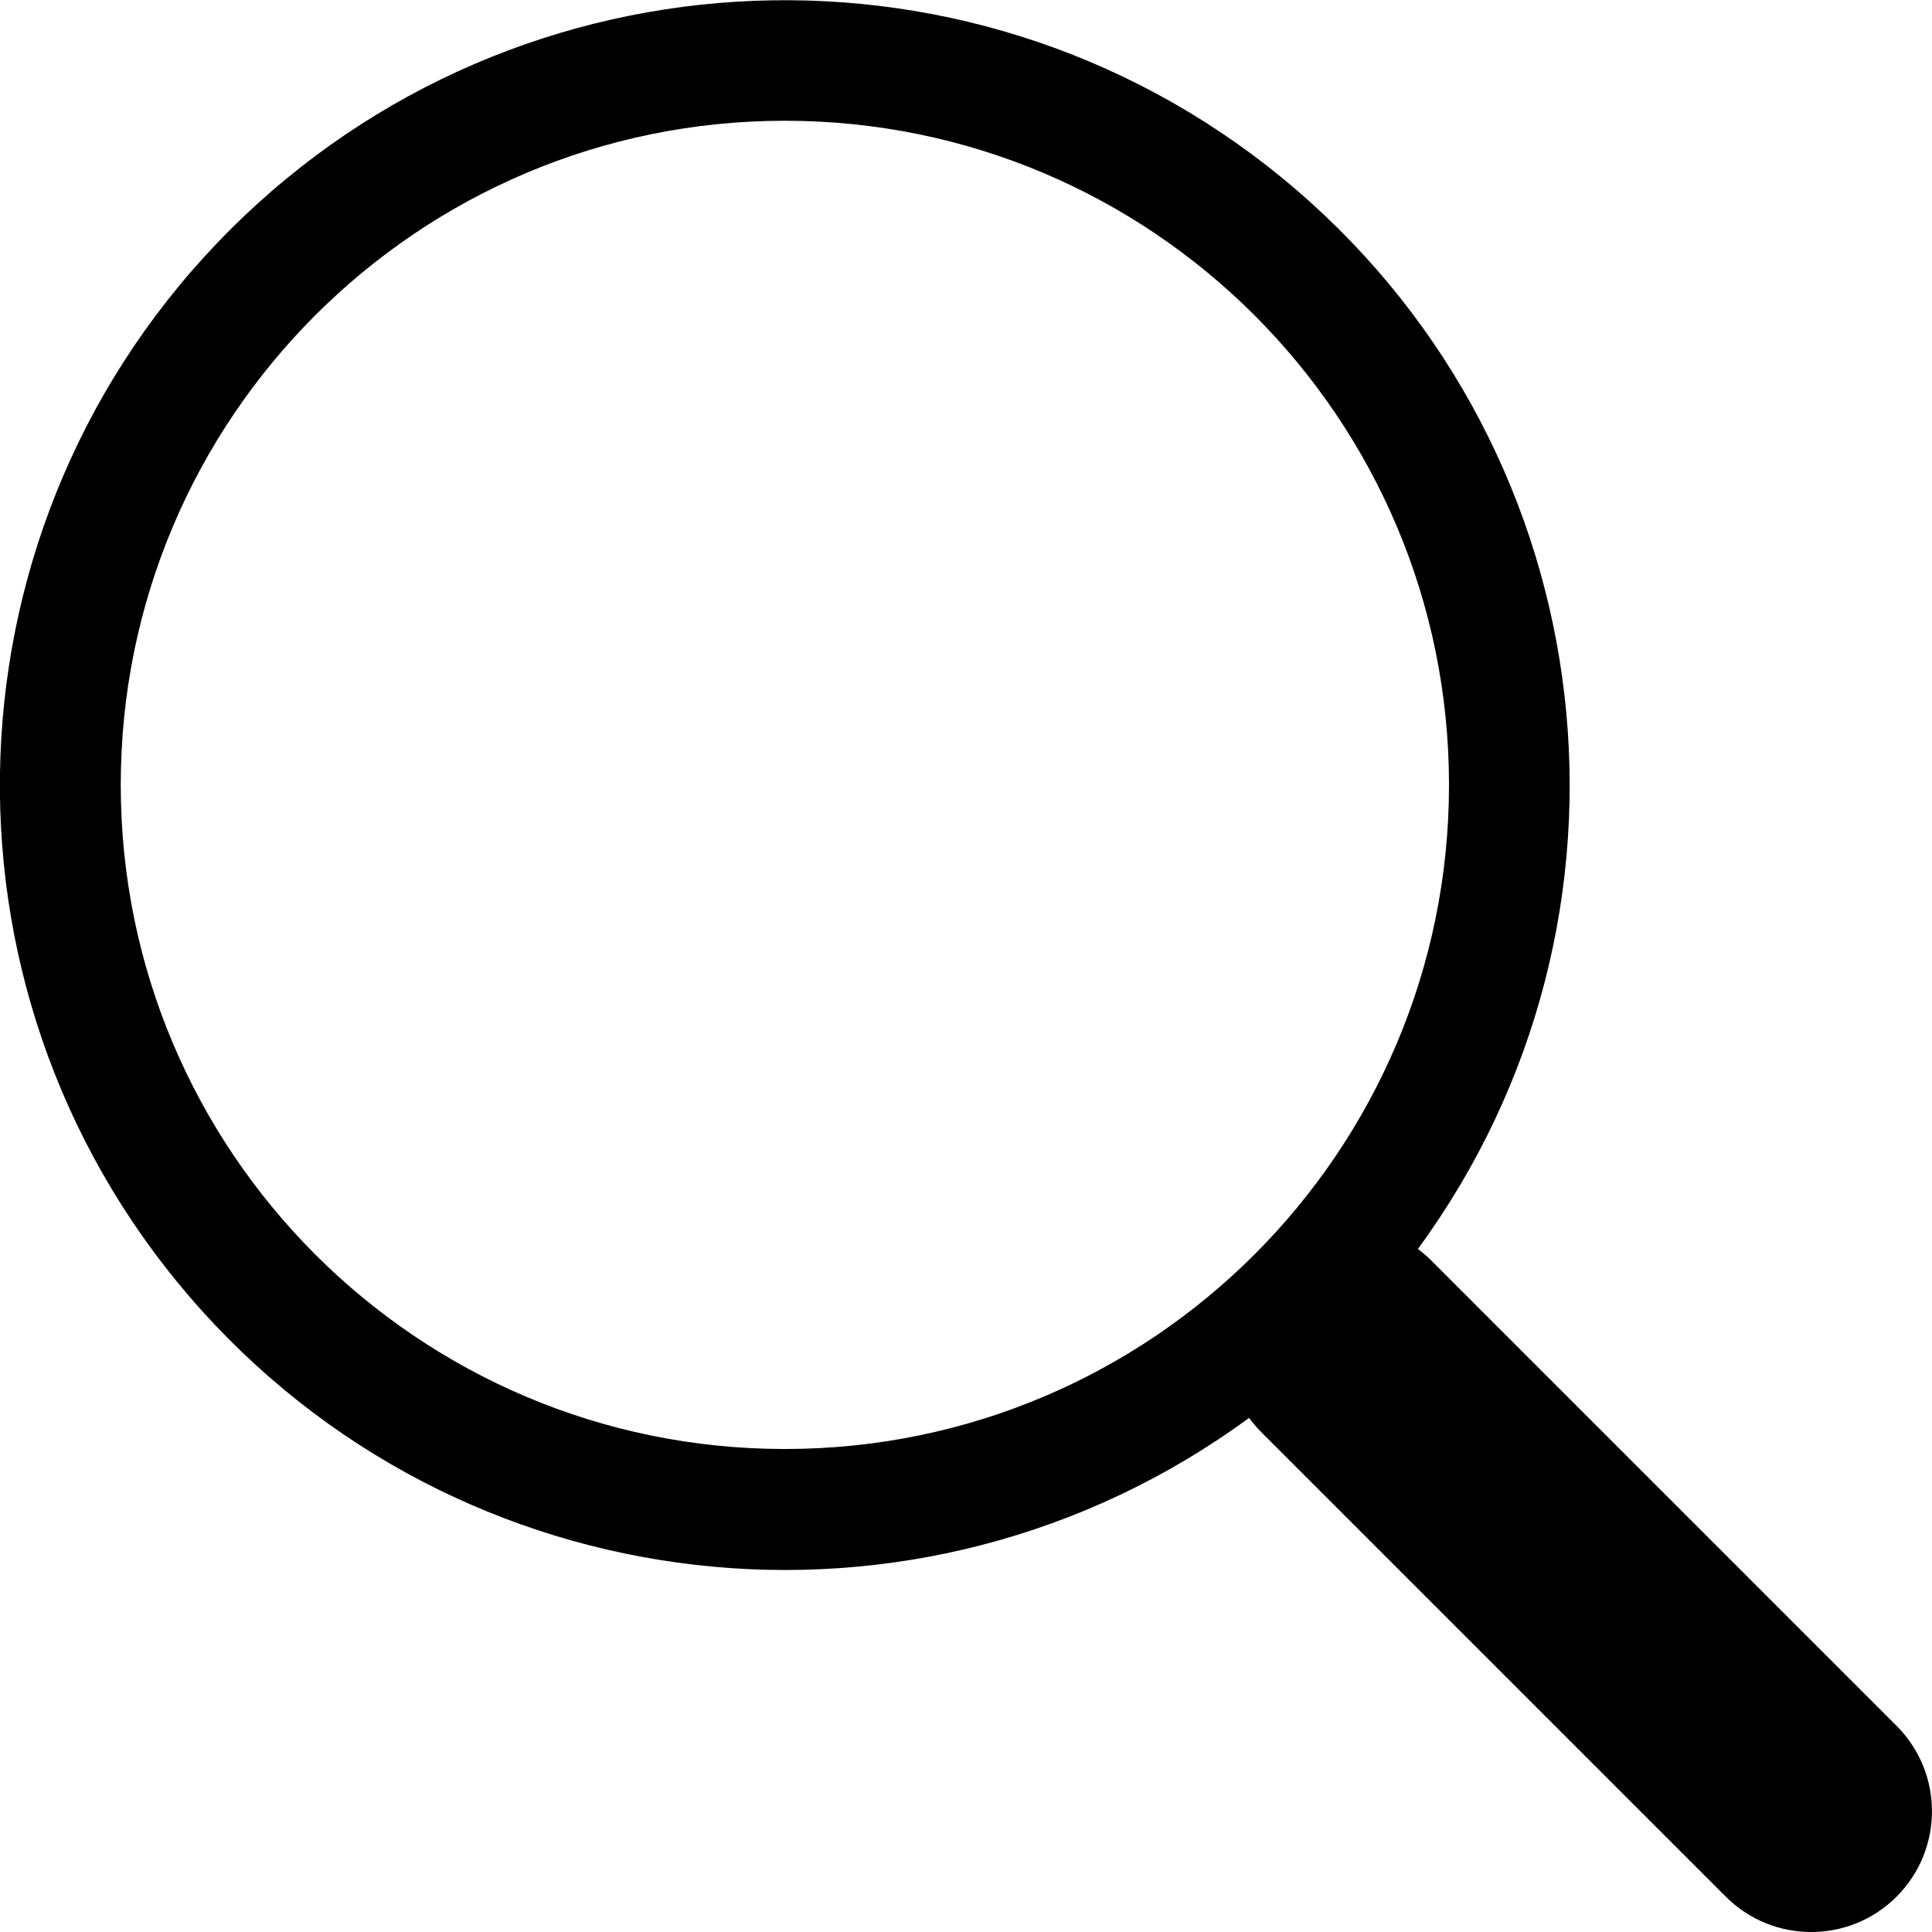
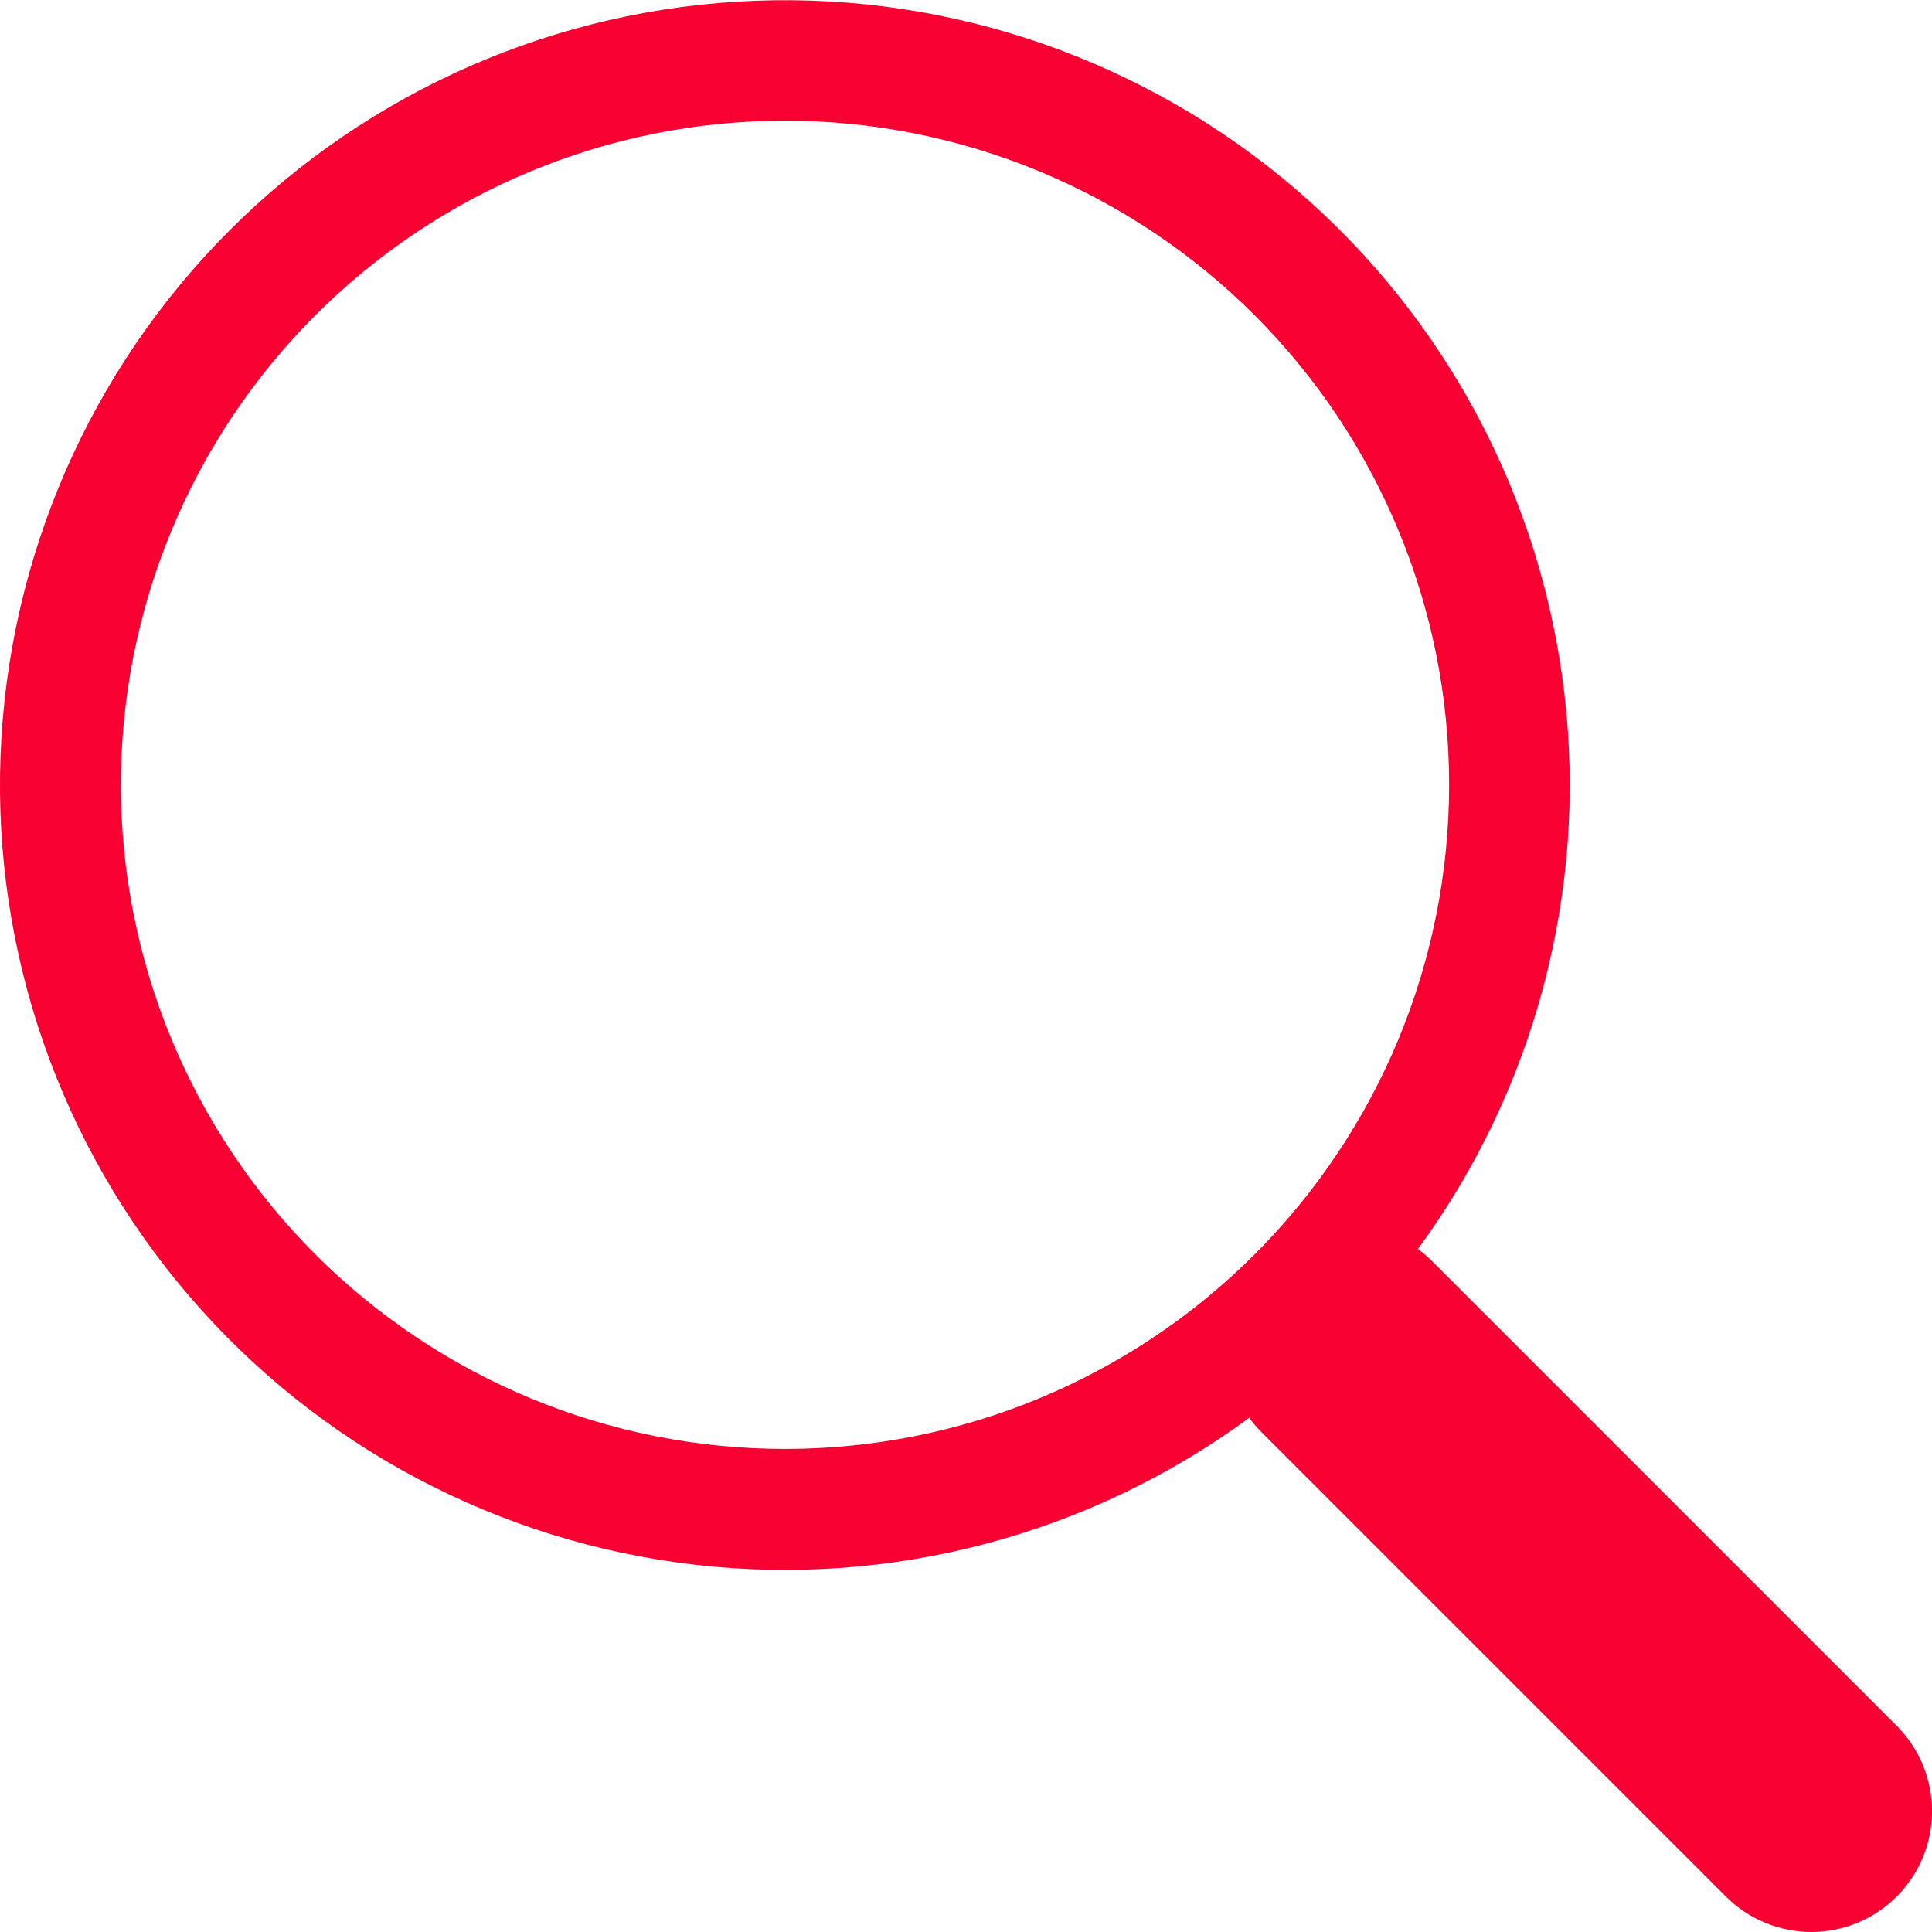
- <svg xmlns="http://www.w3.org/2000/svg" width="16" height="16" fill="currentColor" class="bi bi-search" viewBox="0 0 16 16">
-   <path d="M11.742 10.344a6.5 6.5 0 1 0-1.397 1.398h-.001q.044.06.098.115l3.85 3.85a1 1 0 0 0 1.415-1.414l-3.85-3.85a1 1 0 0 0-.115-.1zM12 6.5a5.5 5.5 0 1 1-11 0 5.5 5.5 0 0 1 11 0" />
+ <svg xmlns="http://www.w3.org/2000/svg" width="32" height="32" viewBox="0 0 32 32" fill="none">
+   <path d="M23.486 20.687C25.422 18.045 26.29 14.768 25.914 11.514C25.539 8.259 23.949 5.266 21.461 3.133C18.974 1.001 15.773 -0.114 12.499 0.013C9.226 0.139 6.12 1.496 3.804 3.814C1.488 6.131 0.133 9.238 0.009 12.512C-0.115 15.786 1.002 18.985 3.137 21.471C5.271 23.957 8.265 25.545 11.52 25.918C14.775 26.291 18.051 25.422 20.692 23.483H20.69C20.748 23.563 20.814 23.64 20.886 23.713L28.586 31.413C28.961 31.788 29.47 31.999 30 32C30.531 32 31.04 31.789 31.415 31.414C31.79 31.039 32.001 30.53 32.001 30C32.001 29.469 31.791 28.96 31.416 28.585L23.716 20.885C23.644 20.813 23.567 20.748 23.486 20.687ZM24.002 12.999C24.002 14.444 23.717 15.874 23.165 17.209C22.612 18.543 21.801 19.756 20.78 20.777C19.759 21.799 18.546 22.609 17.211 23.162C15.877 23.715 14.446 23.999 13.002 23.999C11.557 23.999 10.127 23.715 8.792 23.162C7.458 22.609 6.245 21.799 5.224 20.777C4.202 19.756 3.392 18.543 2.839 17.209C2.286 15.874 2.002 14.444 2.002 12.999C2.002 10.082 3.161 7.284 5.224 5.221C7.287 3.158 10.084 1.999 13.002 1.999C15.919 1.999 18.717 3.158 20.78 5.221C22.843 7.284 24.002 10.082 24.002 12.999Z" fill="#F80032" />
</svg>
